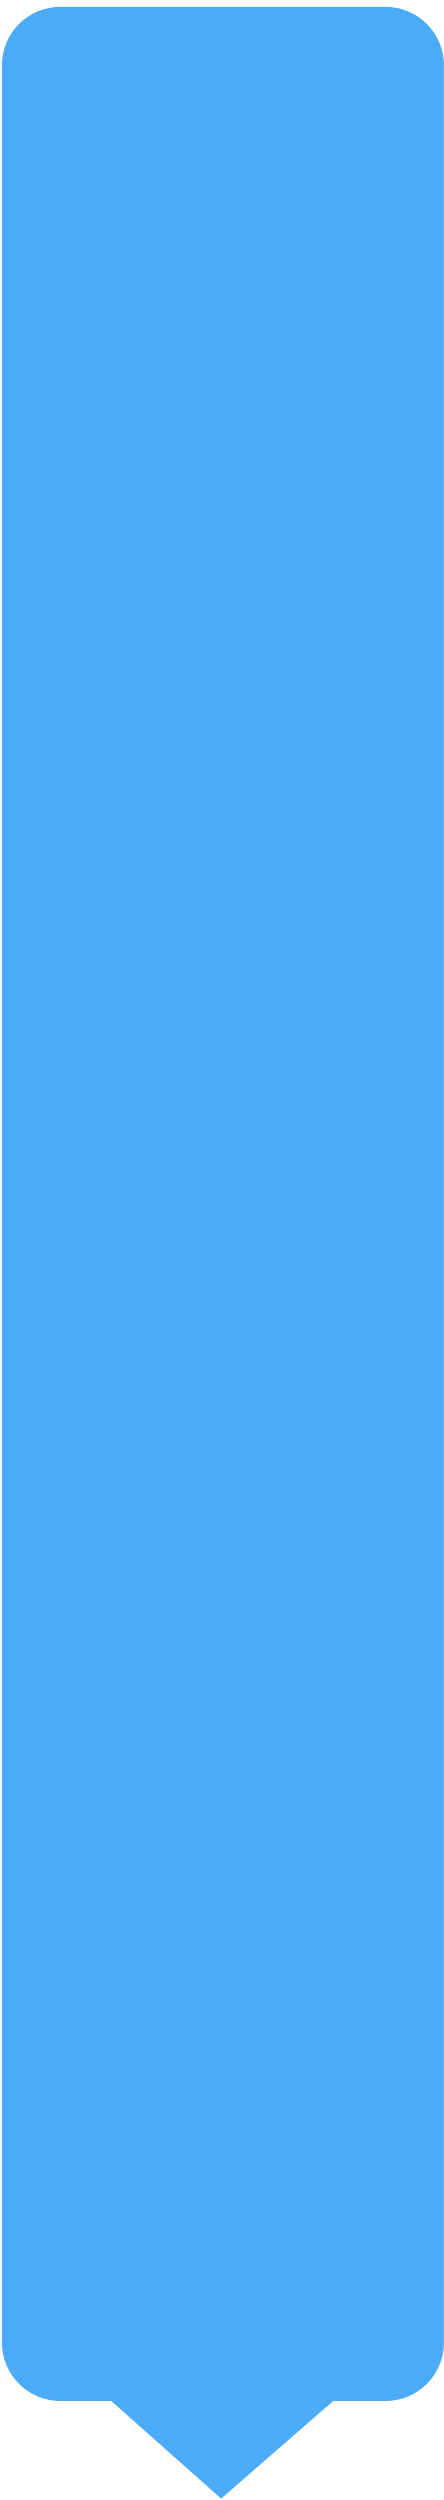
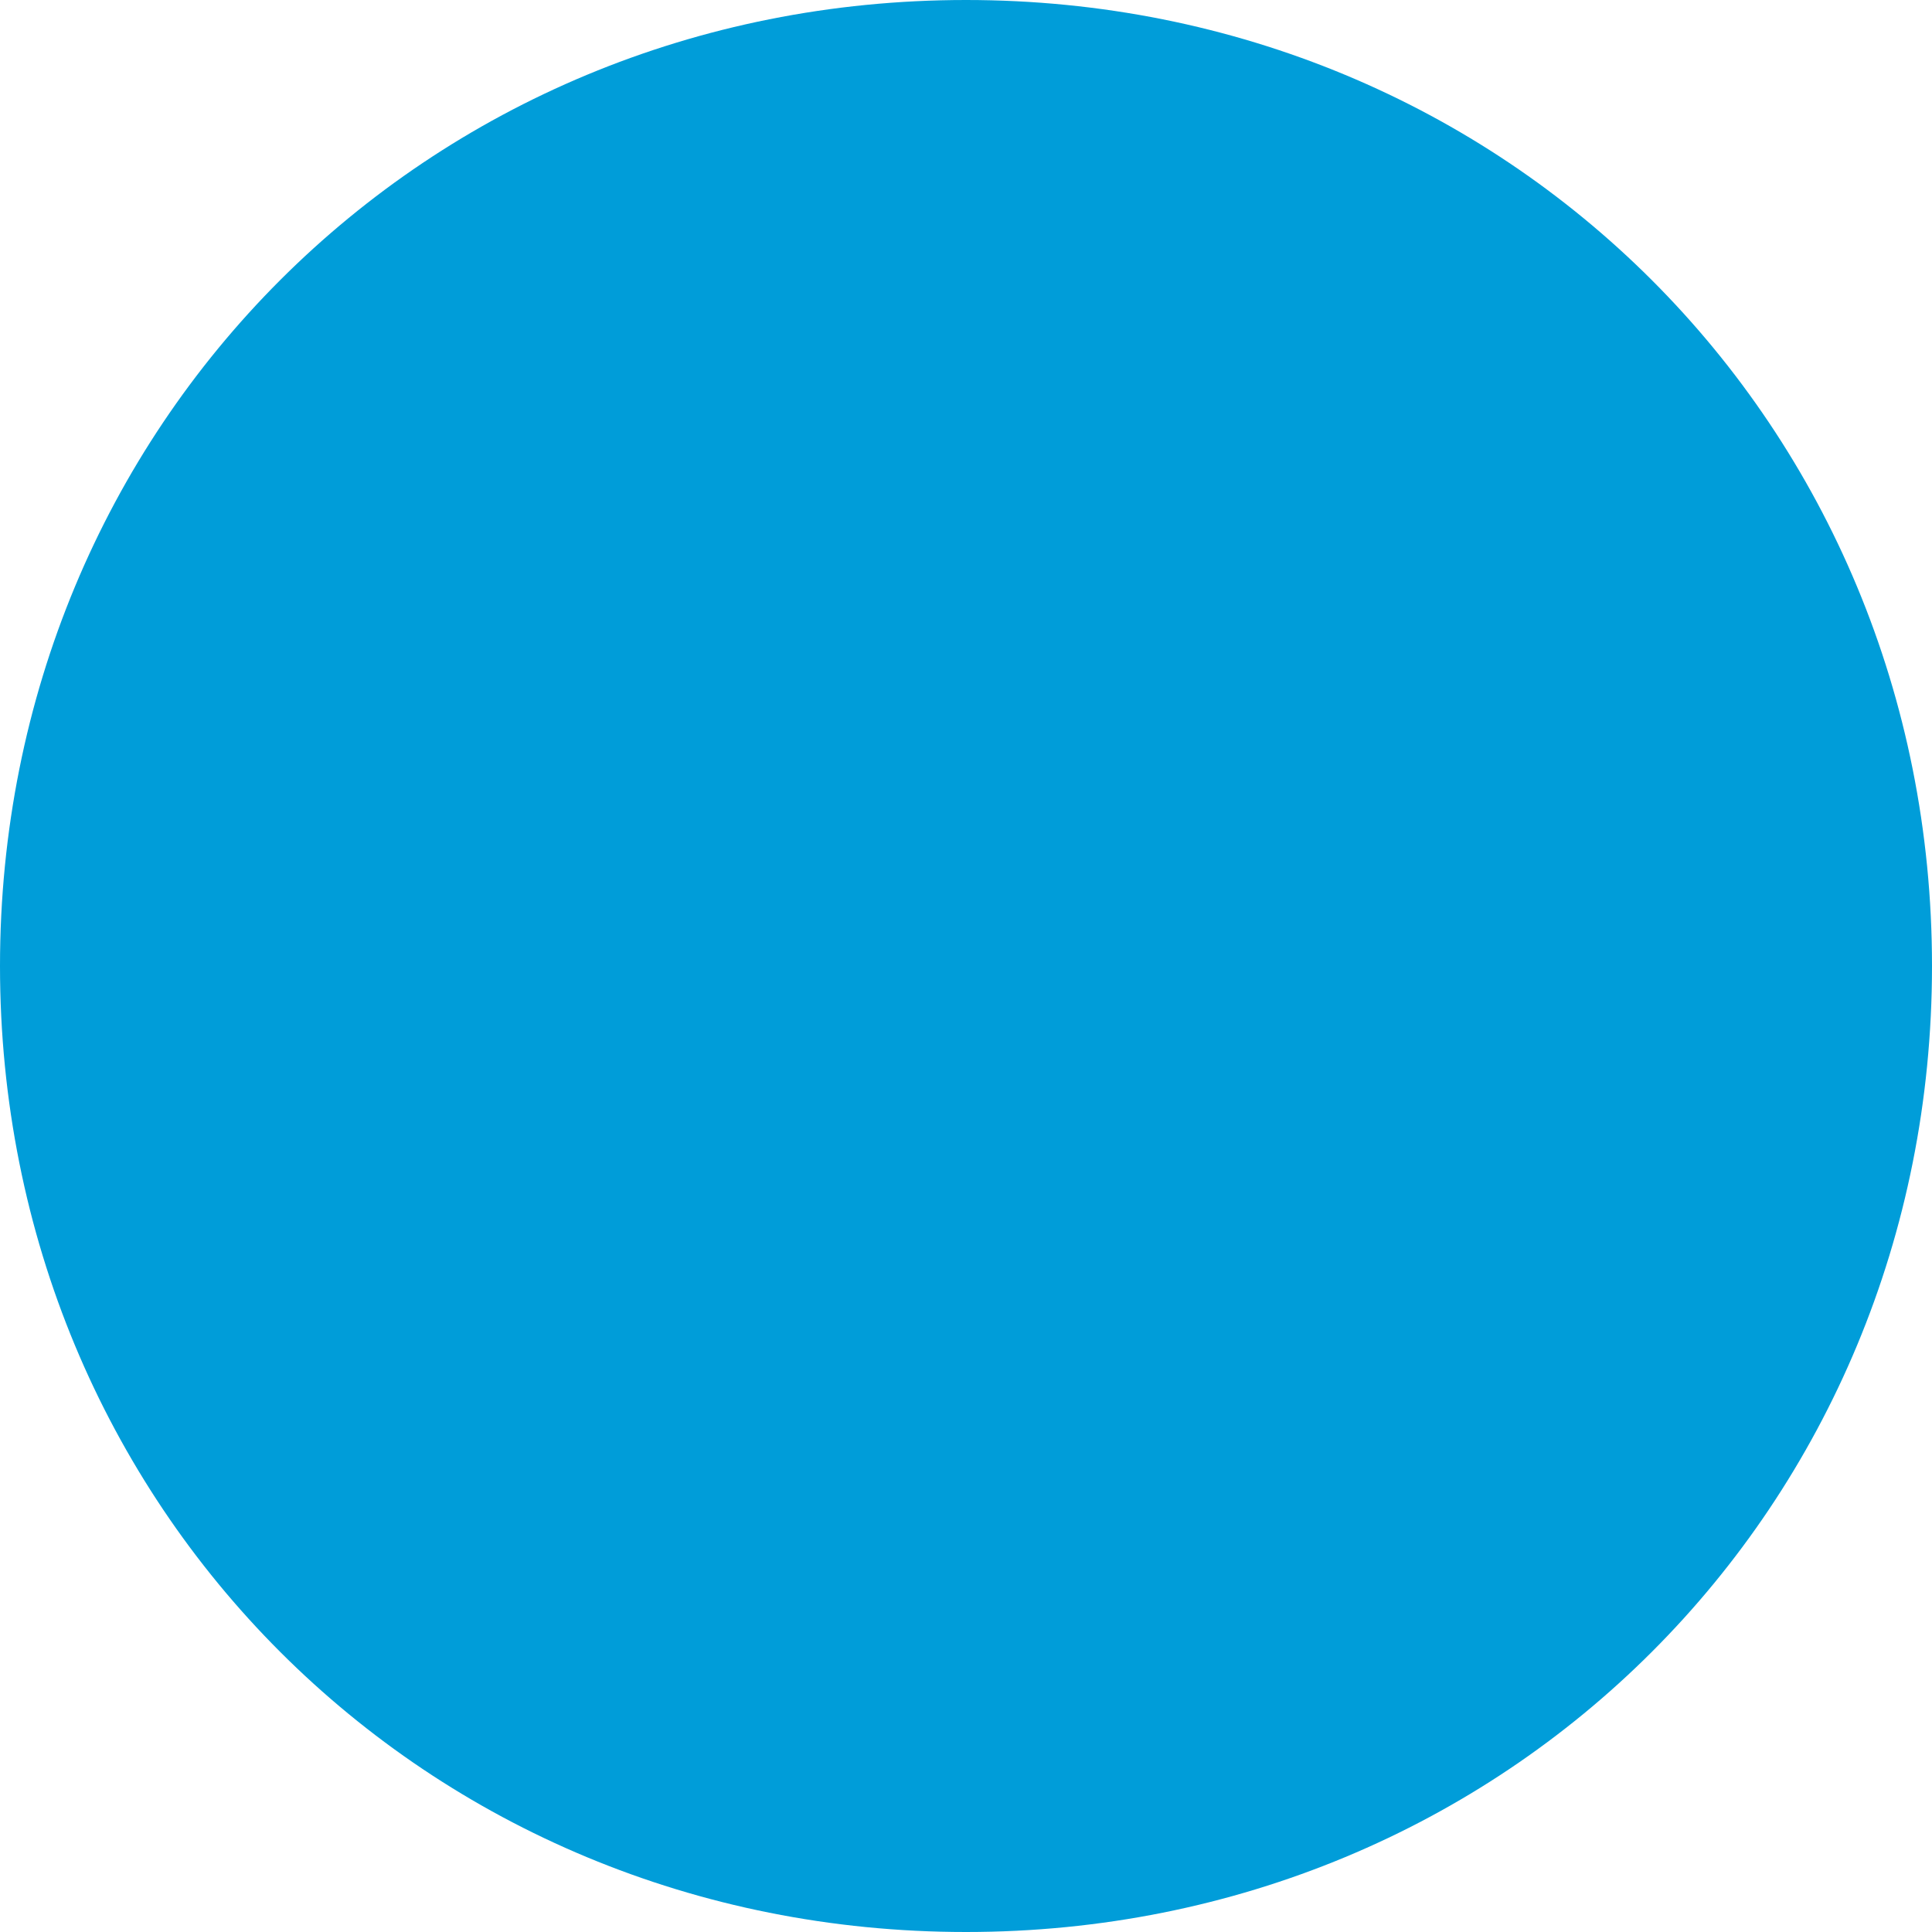
- <svg xmlns="http://www.w3.org/2000/svg" version="1.1" width="38px" height="214px">
-   <g transform="matrix(1 0 0 1 -867 -985 )">
-     <path d="M 867.165 1185.527  C 867.165 1185.527  867.165 990.585  867.165 990.585  C 867.165 987.823  869.403 985.585  872.165 985.585  C 872.165 985.585  900 985.585  900 985.585  C 902.761 985.585  905 987.823  905 990.585  C 905 990.585  905 1185.527  905 1185.527  C 905 1188.288  902.761 1190.527  900 1190.527  C 900 1190.527  895.518 1190.527  895.518 1190.527  C 895.518 1190.527  885.929 1198.883  885.929 1198.883  C 885.929 1198.883  876.518 1190.527  876.518 1190.527  C 876.518 1190.527  872.165 1190.527  872.165 1190.527  C 869.403 1190.527  867.165 1188.288  867.165 1185.527  Z " fill-rule="nonzero" fill="#2196f3" stroke="none" fill-opacity="0.804" />
+ <svg xmlns="http://www.w3.org/2000/svg" version="1.1" width="25px" height="25px">
+   <g transform="matrix(1 0 0 1 -506 -1335 )">
+     <path d="M 518.5 1335  C 525.5 1335  531 1340.5  531 1347.5  C 531 1354.5  525.5 1360  518.5 1360  C 511.5 1360  506 1354.5  506 1347.5  C 506 1340.5  511.5 1335  518.5 1335  Z " fill-rule="nonzero" fill="#009dd9" stroke="none" />
  </g>
</svg>
